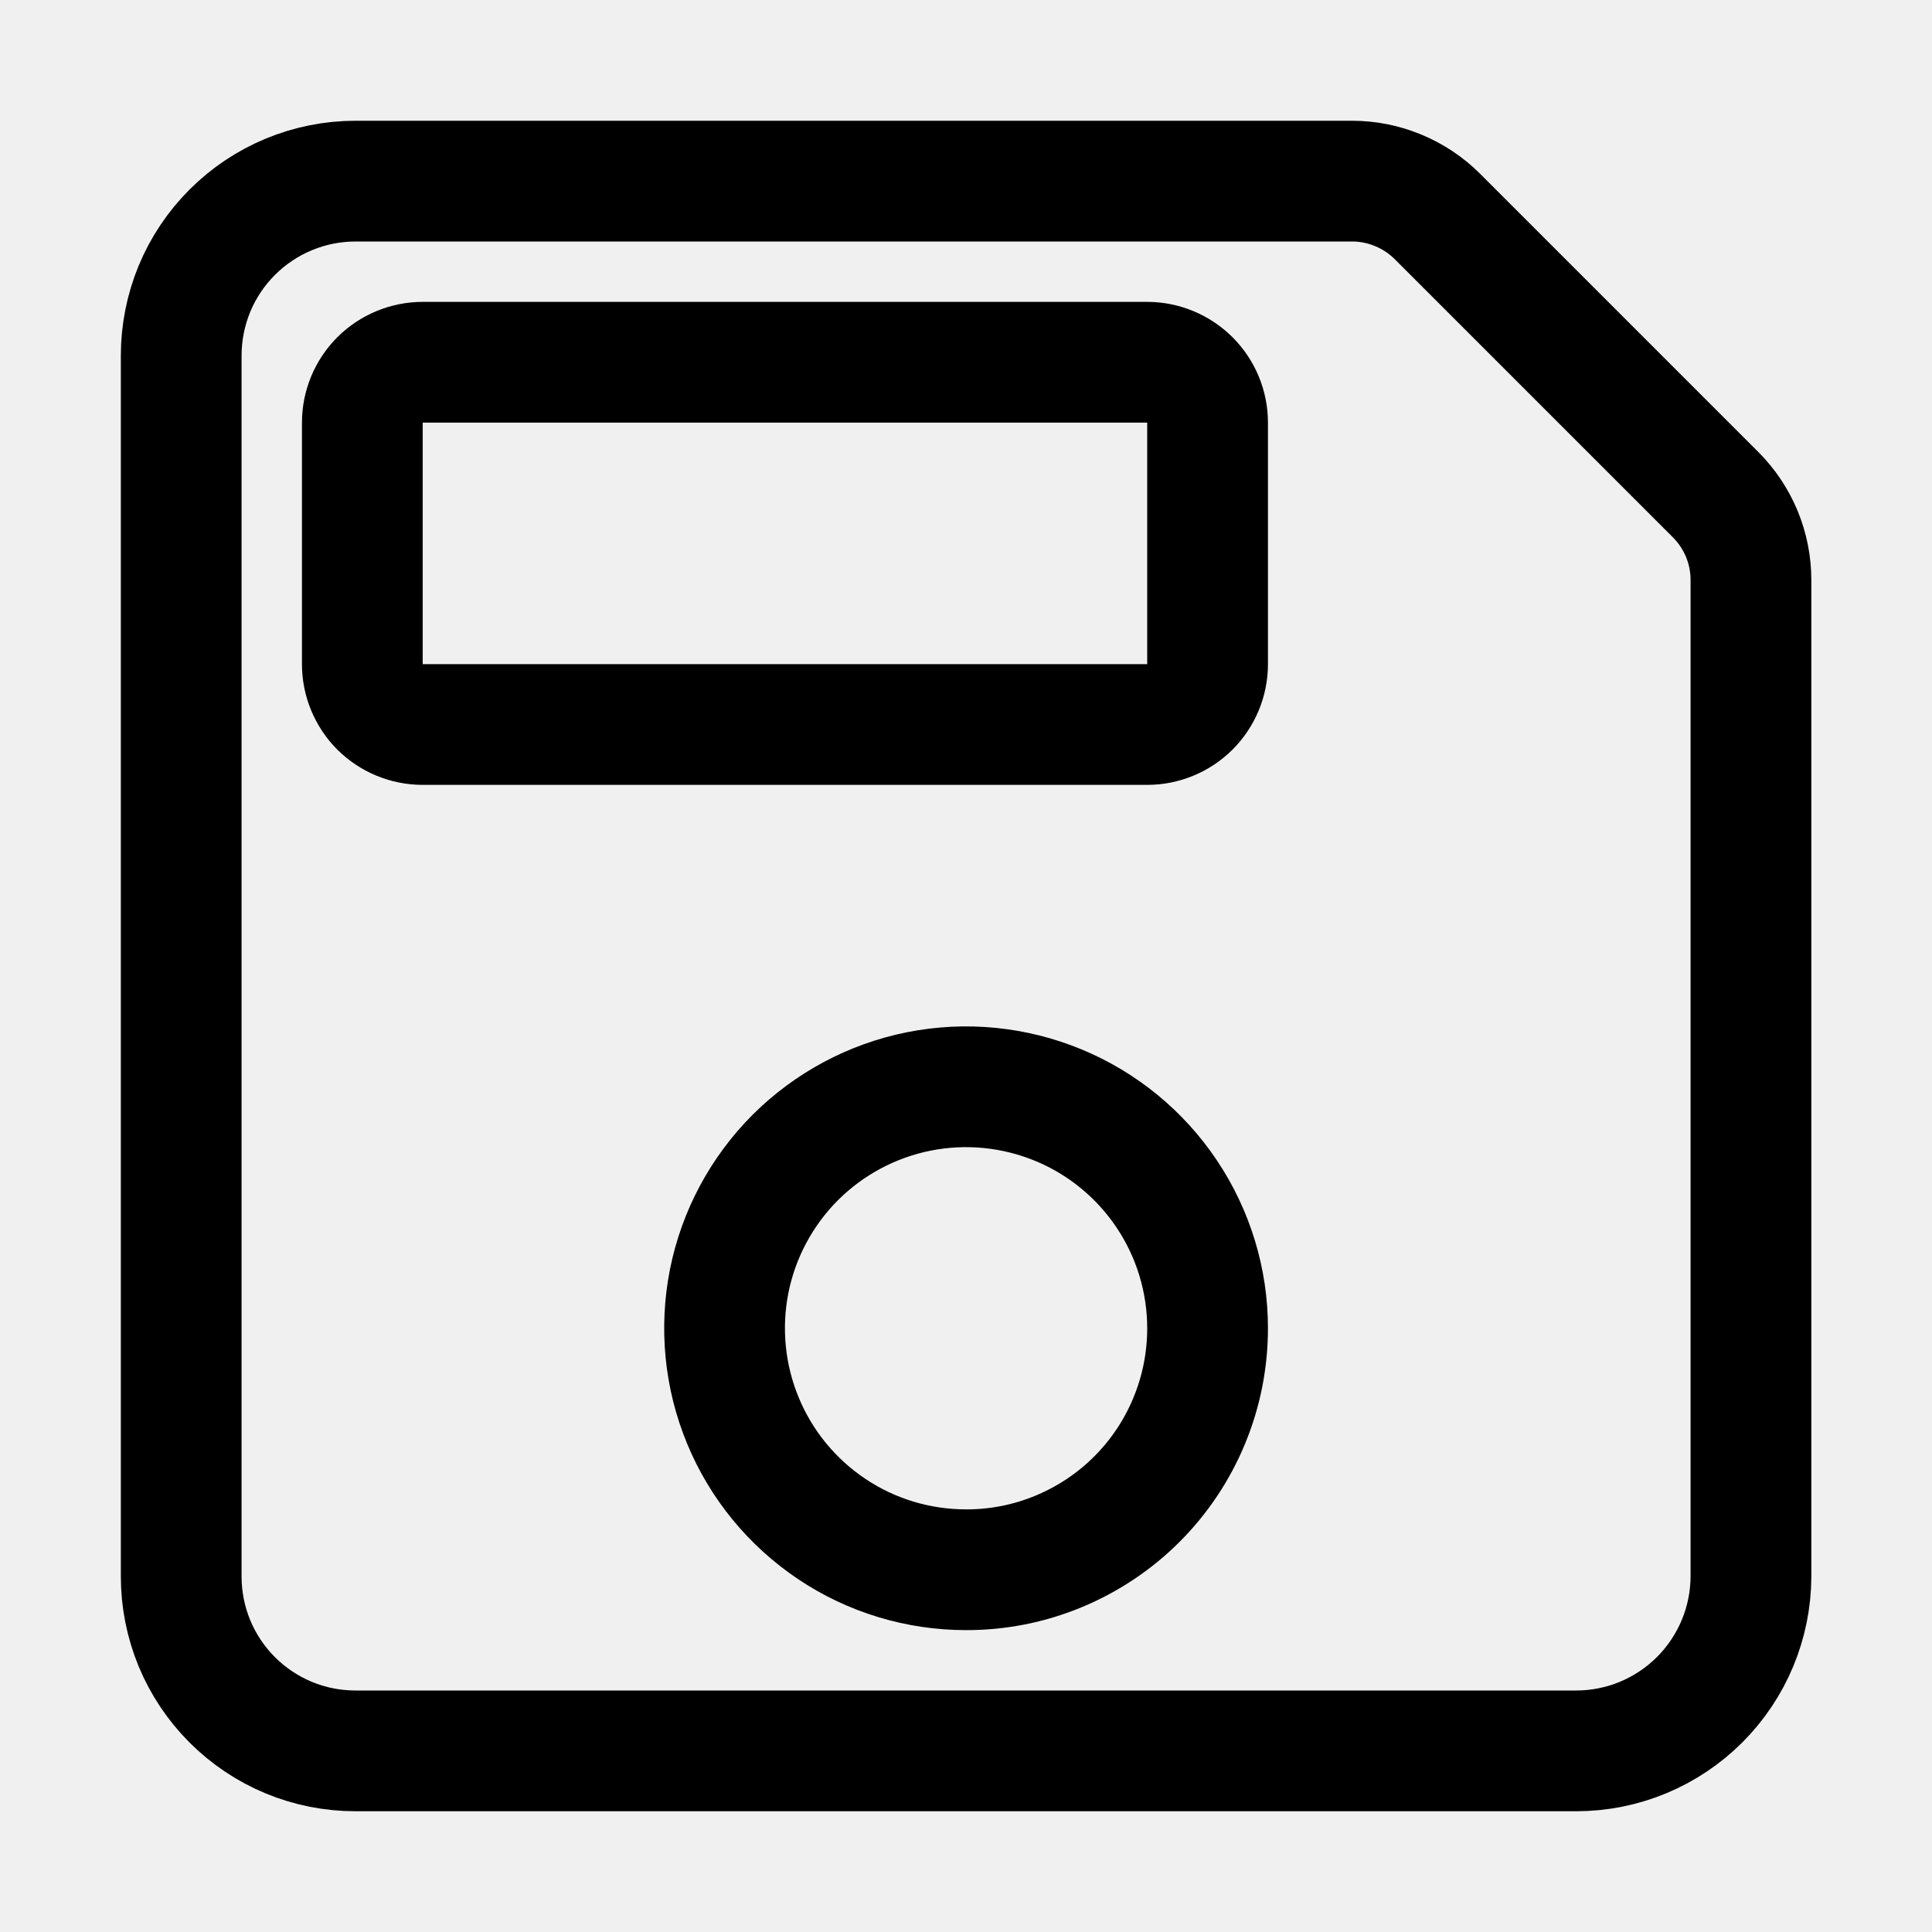
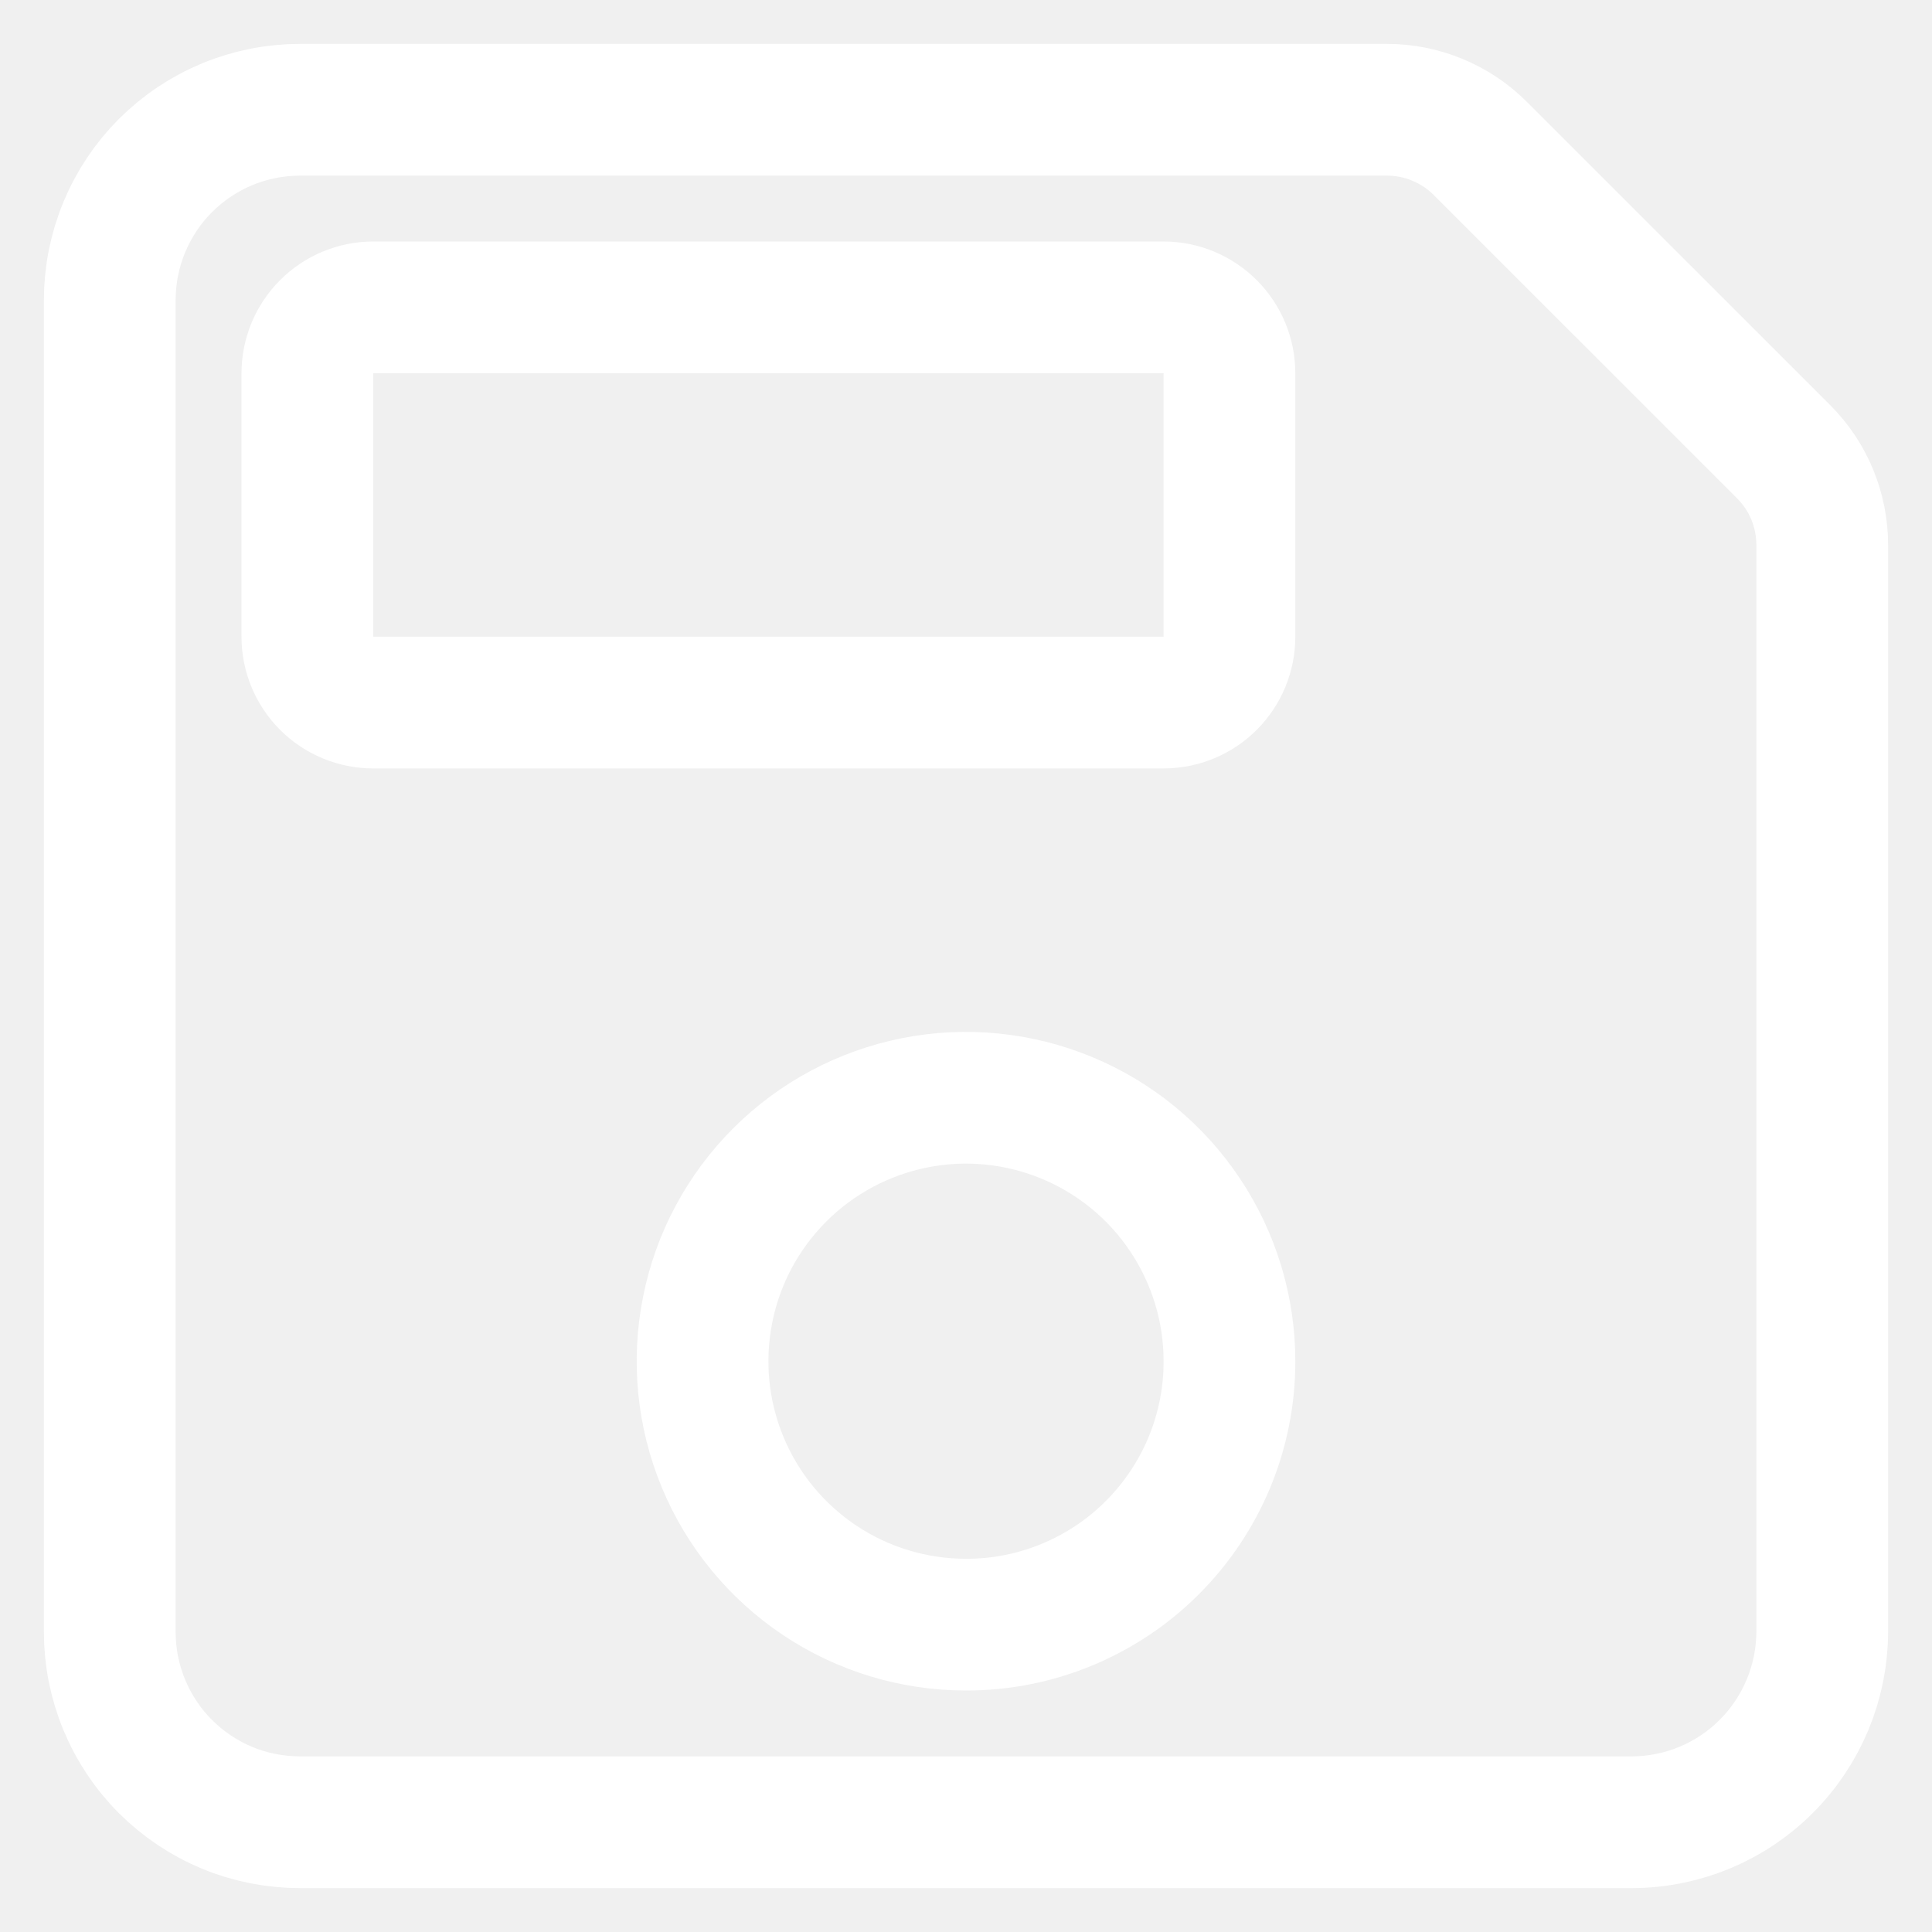
- <svg xmlns="http://www.w3.org/2000/svg" width="24" height="24" viewBox="0 0 24 24" fill="none">
-   <path d="M17.857 2.69C17.717 2.55 17.552 2.44 17.37 2.365C17.188 2.289 16.993 2.25 16.796 2.25H4.417C4.133 2.25 3.851 2.306 3.588 2.415C3.325 2.524 3.086 2.684 2.885 2.885C2.684 3.086 2.524 3.325 2.415 3.588C2.307 3.851 2.251 4.133 2.251 4.417V19.584C2.251 19.869 2.307 20.15 2.415 20.413C2.524 20.676 2.684 20.915 2.885 21.116C3.086 21.317 3.325 21.477 3.588 21.586C3.851 21.695 4.133 21.75 4.417 21.75H19.584C20.158 21.749 20.708 21.52 21.114 21.114C21.52 20.708 21.749 20.158 21.751 19.584V7.205C21.751 7.008 21.712 6.813 21.637 6.631C21.561 6.449 21.451 6.284 21.311 6.144L17.857 2.69ZM12.001 19.5C11.407 19.5 10.827 19.325 10.334 18.995C9.841 18.665 9.456 18.197 9.229 17.648C9.002 17.1 8.943 16.497 9.058 15.915C9.174 15.333 9.46 14.799 9.879 14.379C10.299 13.96 10.833 13.674 11.415 13.558C11.997 13.442 12.601 13.502 13.149 13.729C13.697 13.956 14.165 14.34 14.495 14.834C14.825 15.327 15.001 15.907 15.001 16.5C15.001 16.895 14.924 17.285 14.773 17.649C14.623 18.013 14.402 18.344 14.123 18.623C13.844 18.902 13.513 19.122 13.149 19.273C12.785 19.424 12.395 19.501 12.001 19.5V19.5ZM14.251 9H5.251C5.052 9 4.861 8.921 4.72 8.781C4.58 8.64 4.501 8.449 4.501 8.25V5.25C4.501 5.052 4.58 4.861 4.72 4.72C4.861 4.58 5.052 4.5 5.251 4.5H14.251C14.45 4.5 14.64 4.58 14.781 4.72C14.922 4.861 15.001 5.052 15.001 5.25V8.25C15.001 8.449 14.922 8.64 14.781 8.781C14.64 8.921 14.45 9 14.251 9Z" stroke="black" stroke-width="1.5" stroke-linecap="round" stroke-linejoin="round" />
+ <svg xmlns="http://www.w3.org/2000/svg" width="22" height="22" viewBox="0 0 22 22" fill="none">
+   <path d="M16.856 1.69C16.717 1.55 16.551 1.44 16.369 1.365C16.187 1.289 15.992 1.25 15.795 1.25H3.417C3.132 1.25 2.85 1.306 2.587 1.415C2.324 1.524 2.086 1.684 1.884 1.885C1.683 2.086 1.524 2.325 1.415 2.588C1.306 2.851 1.25 3.133 1.25 3.417V18.584C1.25 18.869 1.306 19.15 1.415 19.413C1.524 19.676 1.683 19.915 1.884 20.116C2.086 20.317 2.324 20.477 2.587 20.586C2.85 20.695 3.132 20.75 3.417 20.75H18.583C19.157 20.749 19.708 20.52 20.113 20.114C20.519 19.708 20.748 19.158 20.75 18.584V6.205C20.75 6.008 20.711 5.813 20.636 5.631C20.561 5.449 20.45 5.284 20.311 5.144L16.856 1.69ZM11 18.5C10.407 18.5 9.827 18.325 9.333 17.995C8.84 17.665 8.455 17.197 8.228 16.648C8.001 16.1 7.942 15.497 8.058 14.915C8.173 14.333 8.459 13.799 8.879 13.379C9.298 12.96 9.833 12.674 10.415 12.558C10.997 12.442 11.6 12.502 12.148 12.729C12.696 12.956 13.165 13.34 13.494 13.834C13.824 14.327 14 14.907 14 15.501C14.001 15.895 13.923 16.285 13.773 16.649C13.622 17.013 13.401 17.344 13.122 17.623C12.844 17.902 12.513 18.122 12.149 18.273C11.784 18.424 11.394 18.501 11 18.5V18.5ZM13.25 8H4.25C4.051 8 3.86 7.921 3.72 7.781C3.579 7.64 3.5 7.449 3.5 7.25V4.25C3.5 4.052 3.579 3.861 3.72 3.72C3.86 3.58 4.051 3.5 4.25 3.5H13.25C13.449 3.5 13.64 3.58 13.78 3.72C13.921 3.861 14 4.052 14 4.25V7.25C14 7.449 13.921 7.64 13.78 7.781C13.64 7.921 13.449 8 13.25 8Z" stroke="white" stroke-width="1.5" stroke-linecap="round" stroke-linejoin="round" />
</svg>
